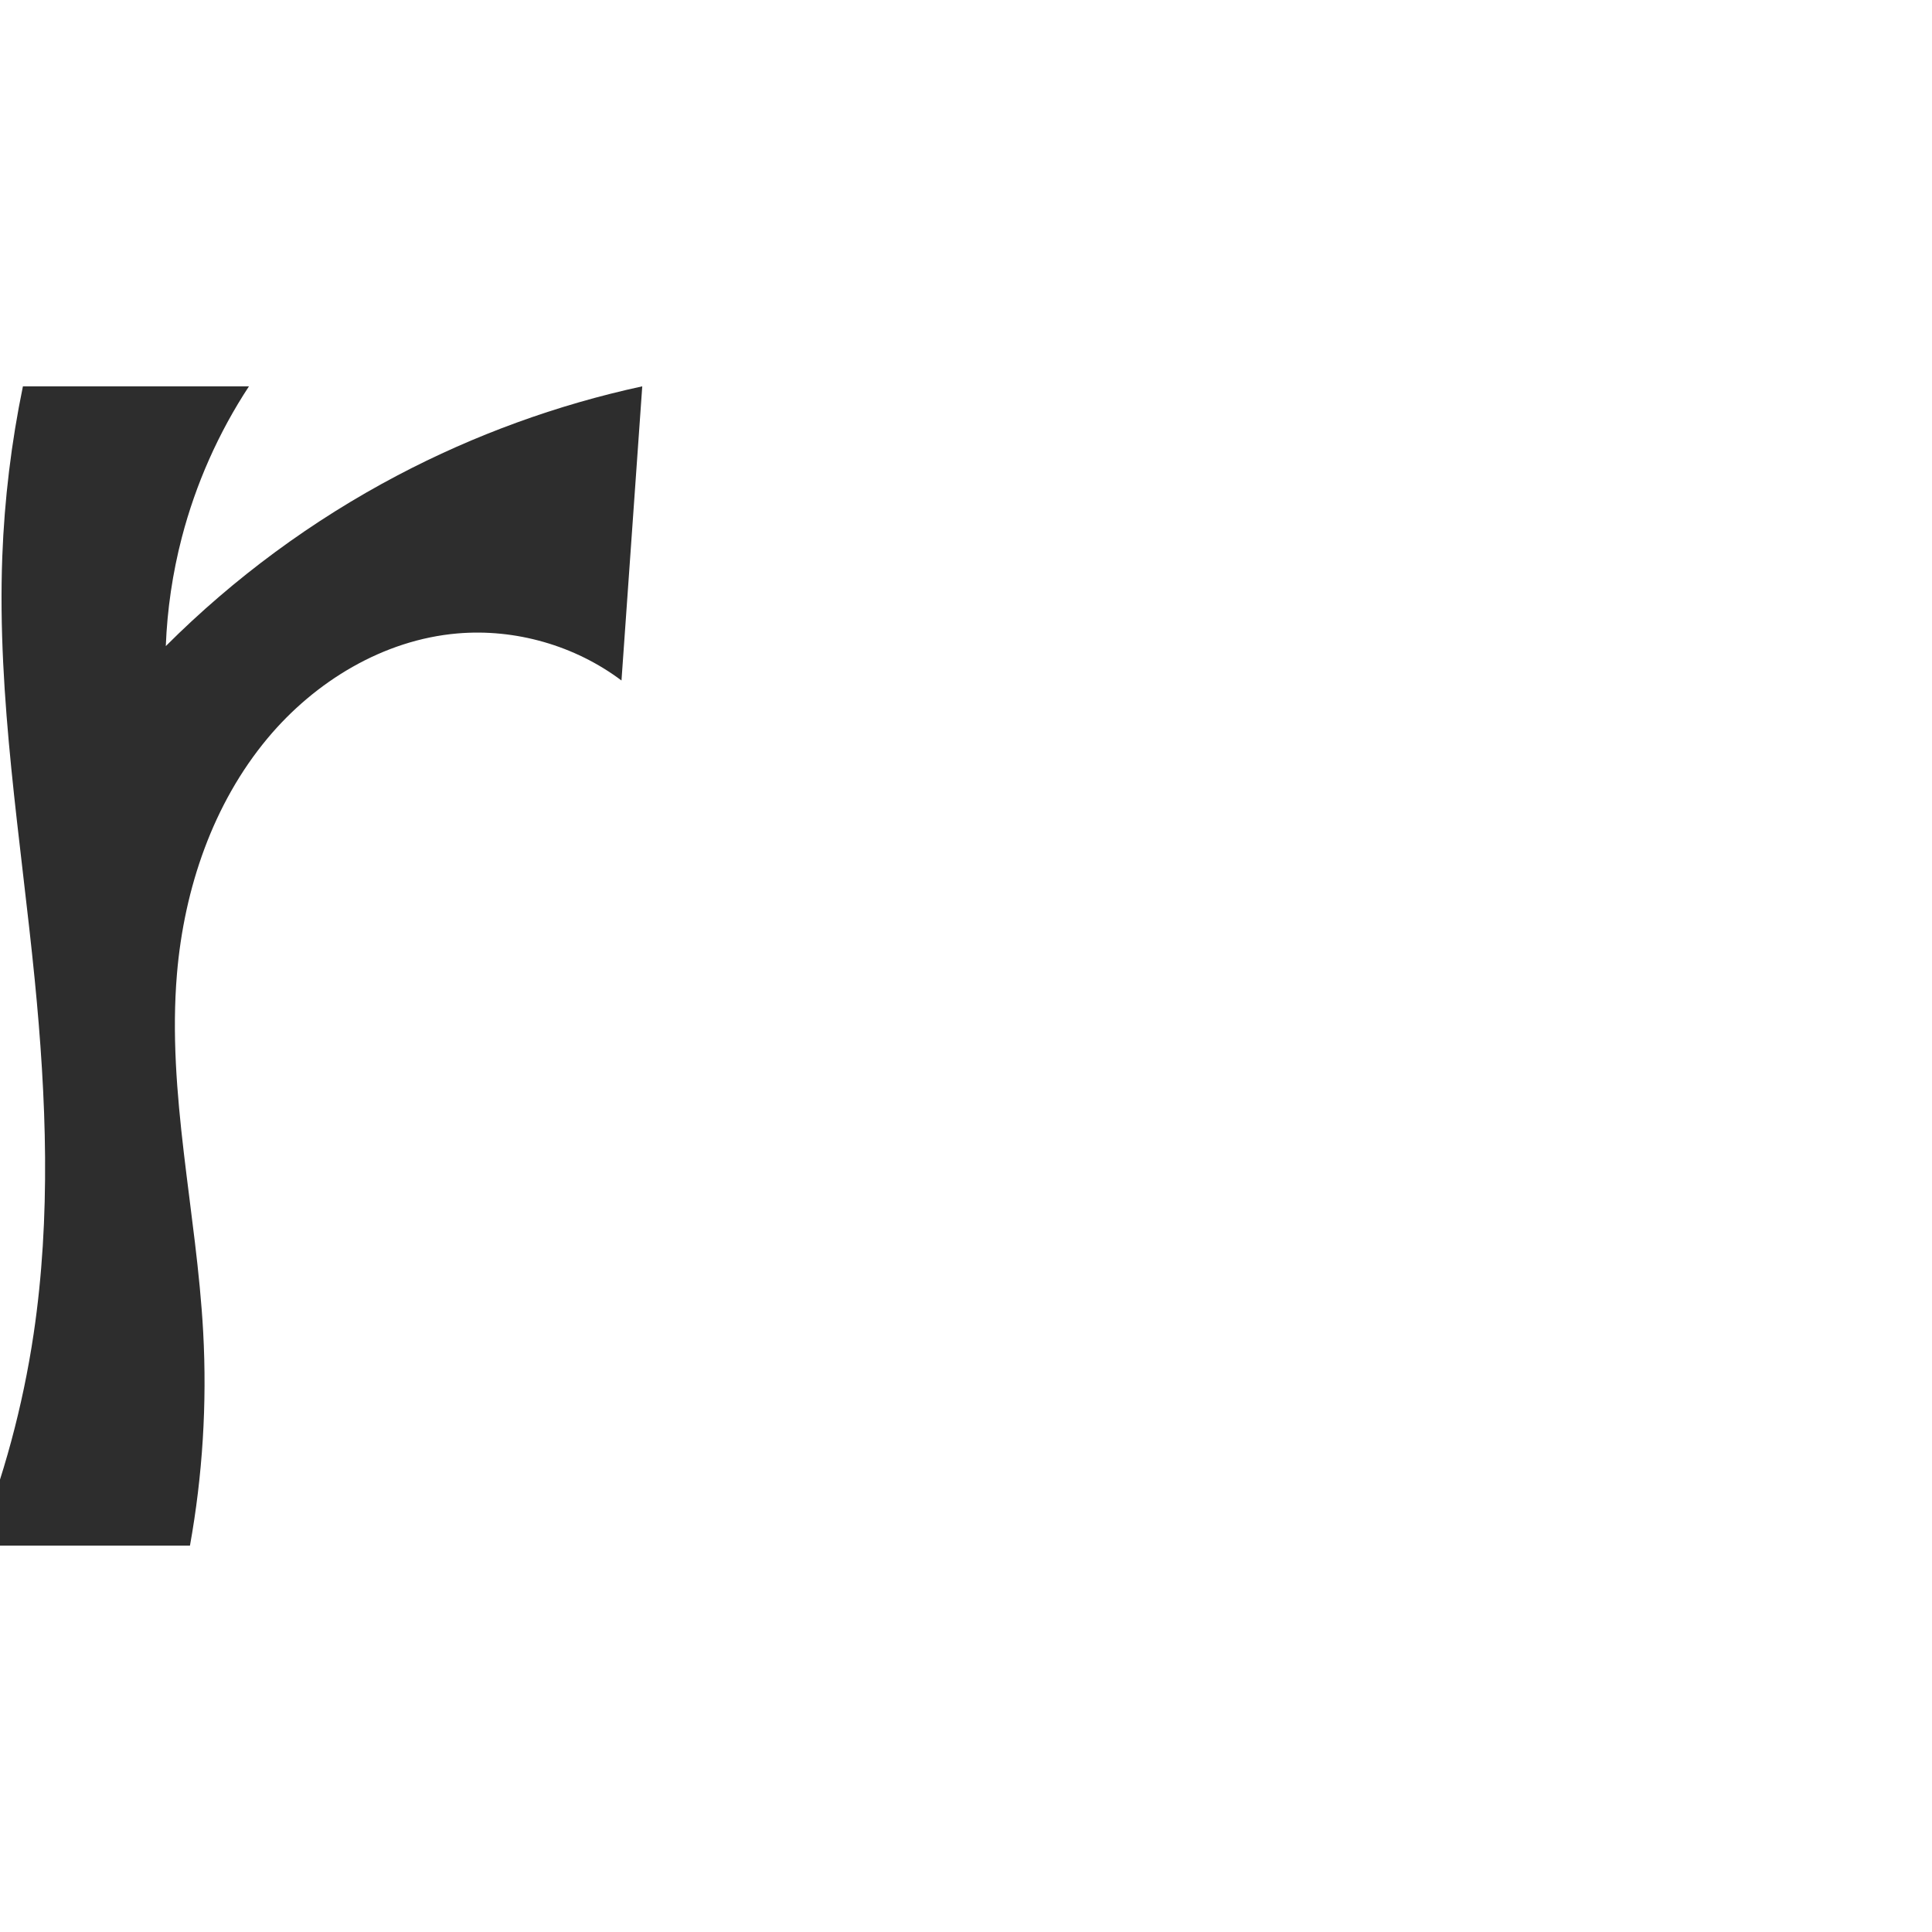
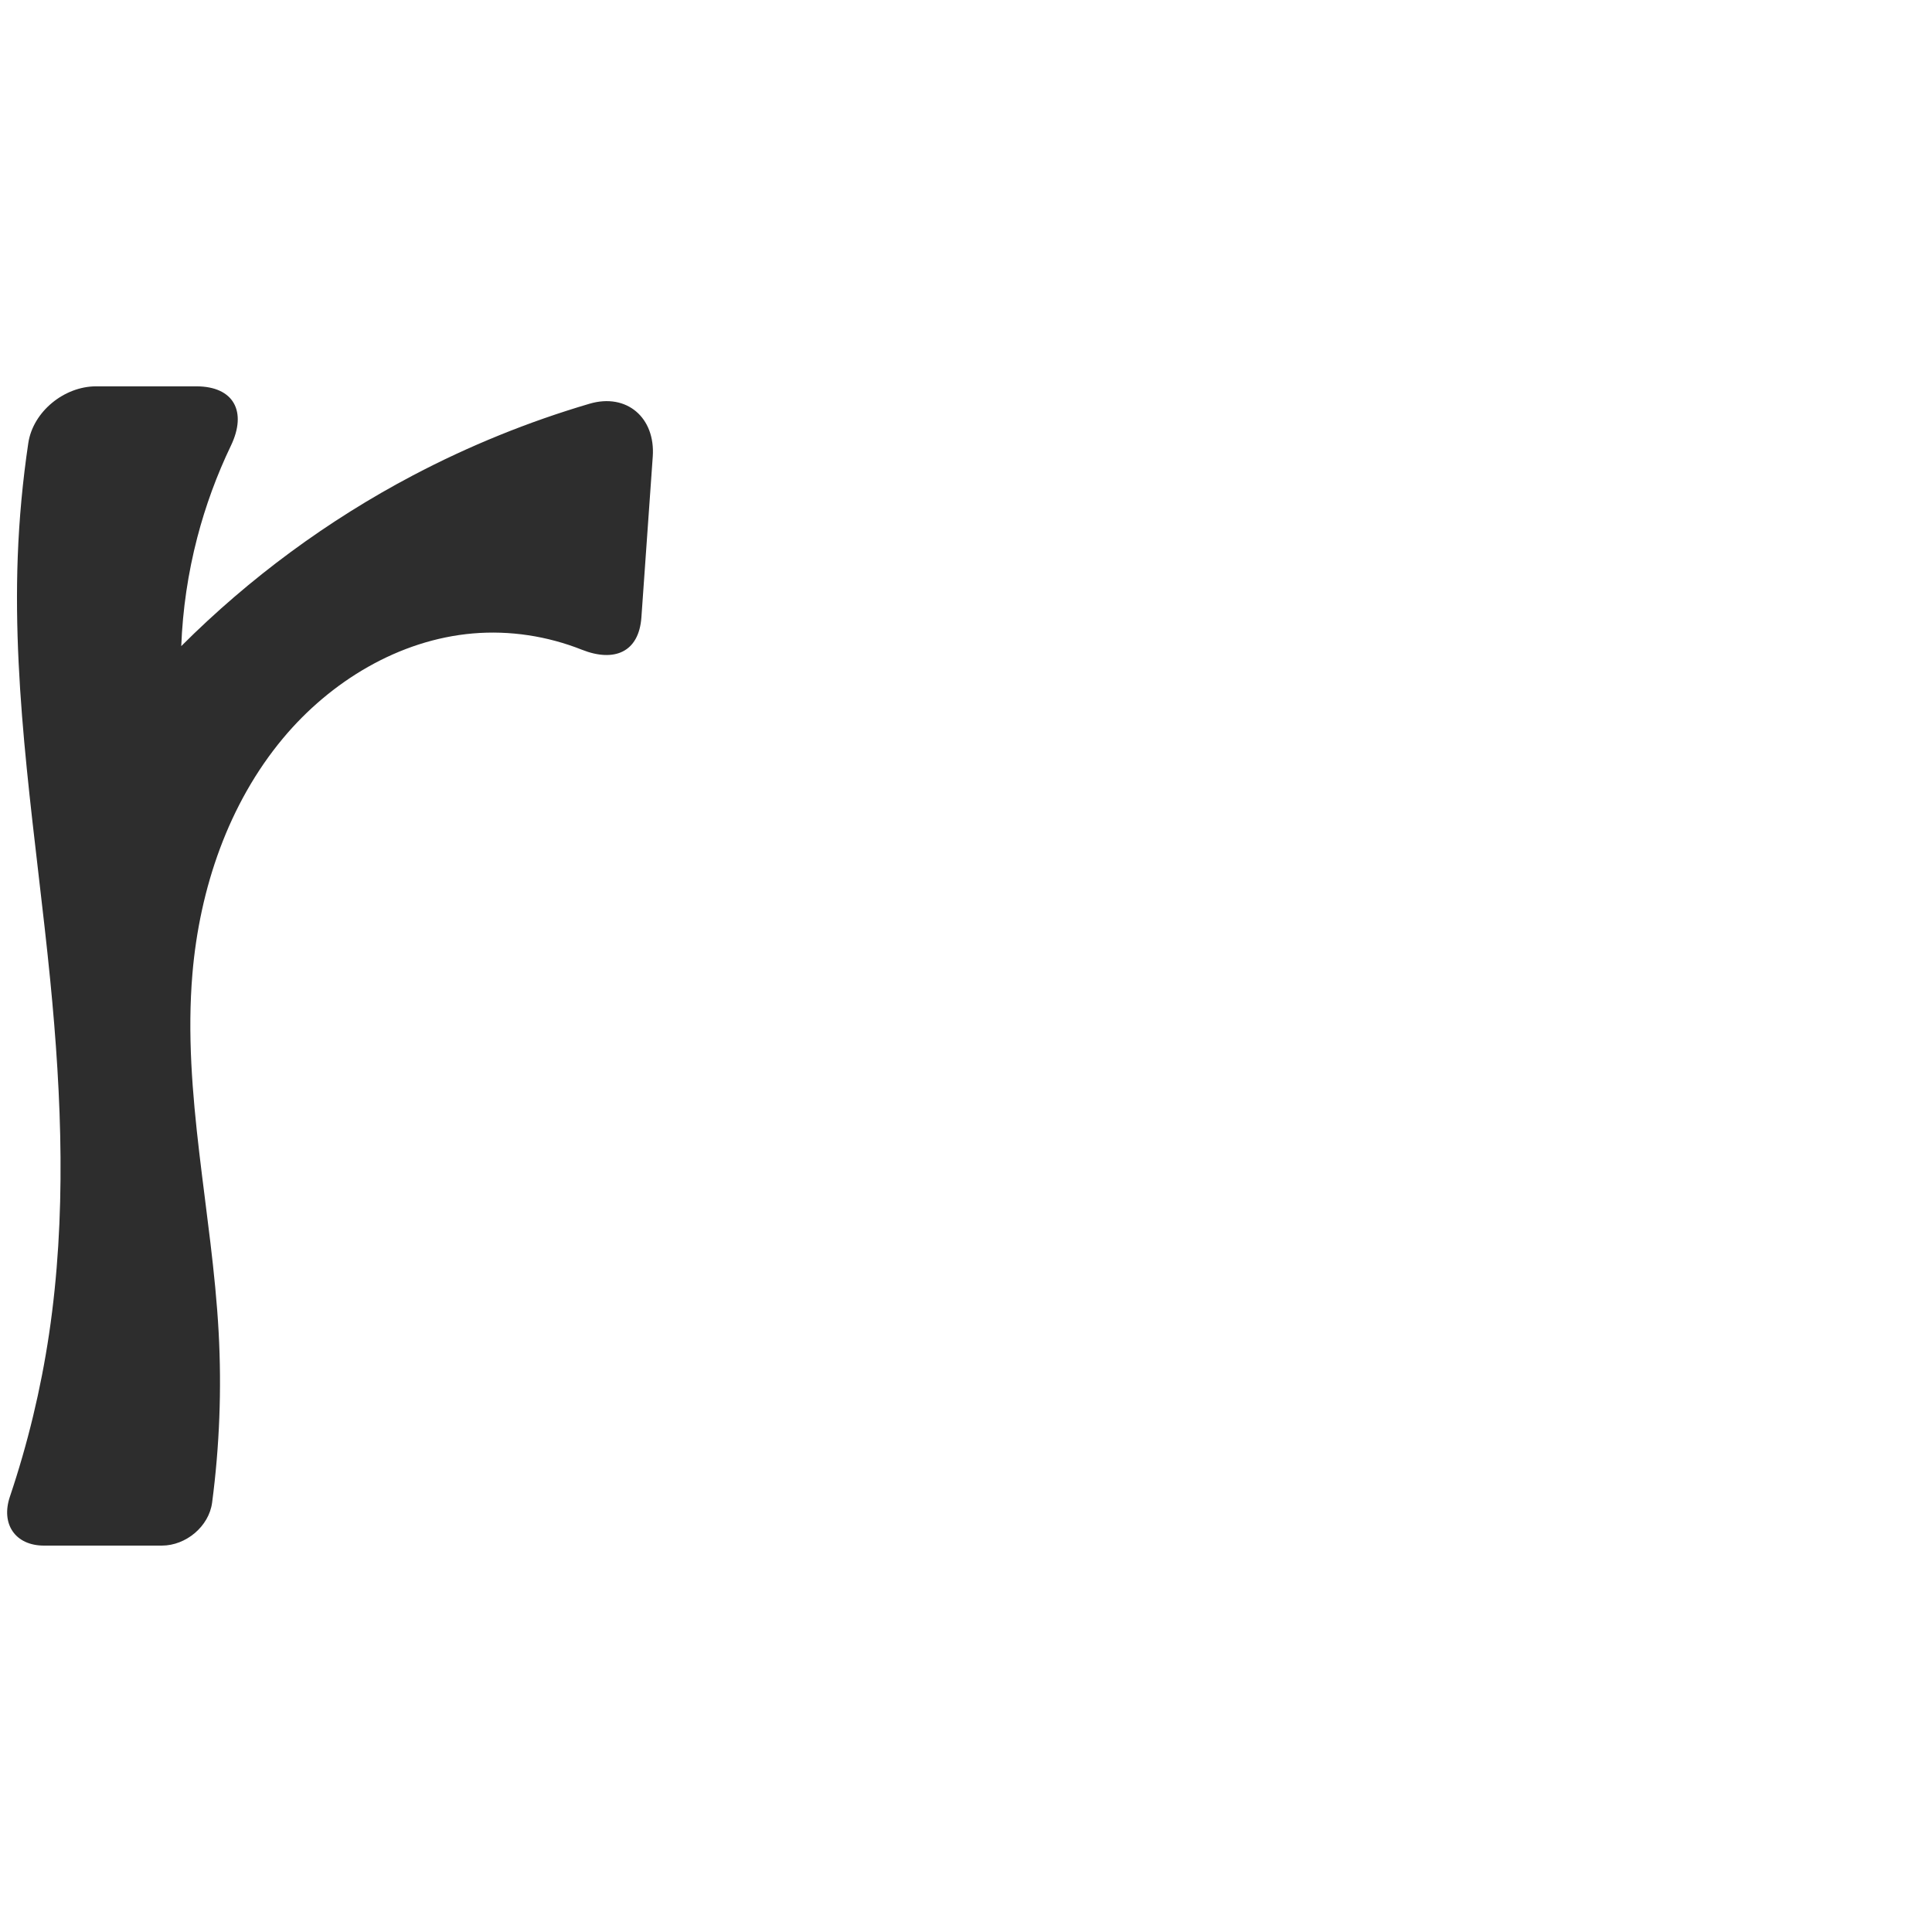
<svg xmlns="http://www.w3.org/2000/svg" xml:space="preserve" width="1000" height="1000" version="1.1" style="clip-rule:evenodd;fill-rule:evenodd;image-rendering:optimizeQuality;shape-rendering:geometricPrecision;text-rendering:geometricPrecision" viewBox="0 0 1000 1000" id="svg10">
  <defs id="defs4">
    <style type="text/css" id="style2">
   
    .fil0 {fill:#EF7F1A;fill-rule:nonzero}
   
  </style>
  </defs>
-   <path id="path919" style="fill:#2d2d2d;fill-rule:nonzero;stroke:none;stroke-width:1.141px;stroke-linecap:butt;stroke-linejoin:miter;stroke-opacity:1" d="m 91.603,503.971 c 3.744,-44.065 18.589,-87.941 46.932,-121.889 24.598,-29.463 59.963,-50.918 98.203,-54.213 30.009,-2.586 60.864,6.262 84.942,24.36 l 10.752,-152.263 c -44.043,9.53 -86.78,25.078 -126.651,46.075 -44.112,23.23 -84.702,53.134 -119.962,88.381 0.726,-18.93 3.504,-37.78 8.268,-56.115 7.218,-27.776 19.017,-54.356 34.776,-78.341 H 11.863 c -5.999,29.034 -9.575,58.568 -10.68,88.194 -2.732,73.24 9.599,146.078 16.798,219.014 6.017,60.957 8.437,122.701 -0.58,183.287 C 11.82,727.954 1.869,764.796 -12.188,800 H 98.326 c 6.546,-36.38 8.849,-73.523 6.846,-110.433 C 101.805,627.529 86.343,565.877 91.603,503.971 Z" />
+   <path id="path919" style="fill:#2d2d2d;fill-rule:nonzero;stroke:none;stroke-width:1.141px;stroke-linecap:butt;stroke-linejoin:miter;stroke-opacity:1" d="m 99.603,503.971 c 3.744,-44.065 18.589,-87.941 46.932,-121.889 24.598,-29.463 59.963,-50.918 98.203,-54.213 19.119,-1.648 38.582,1.346 56.417,8.416 16.778,6.651 29.559,1.306 30.834,-16.751 l 5.875,-83.206 c 1.418,-20.083 -13.438,-33.04 -32.746,-27.352 -31.569,9.3 -62.218,21.729 -91.338,37.064 -44.112,23.23 -84.702,53.134 -119.962,88.381 0.726,-18.93 3.504,-37.78 8.268,-56.115 4.262,-16.4 10.121,-32.383 17.449,-47.661 8.416,-17.546 1.541,-30.68 -17.934,-30.68 H 49.727 c -16.493,0 -32.656,13.088 -35.085,29.399 -2.9,19.478 -4.725,39.116 -5.459,58.795 -2.732,73.24 9.599,146.078 16.798,219.014 6.017,60.957 8.437,122.701 -0.58,183.287 C 21.143,719.068 14.341,747.295 5.112,774.706 0.362,788.812 7.879,800 22.765,800 h 61.033 c 12.442,0 24.369,-9.923 25.991,-22.258 3.84,-29.204 4.978,-58.763 3.382,-88.176 C 109.805,627.529 94.343,565.877 99.603,503.971 Z" />
</svg>
